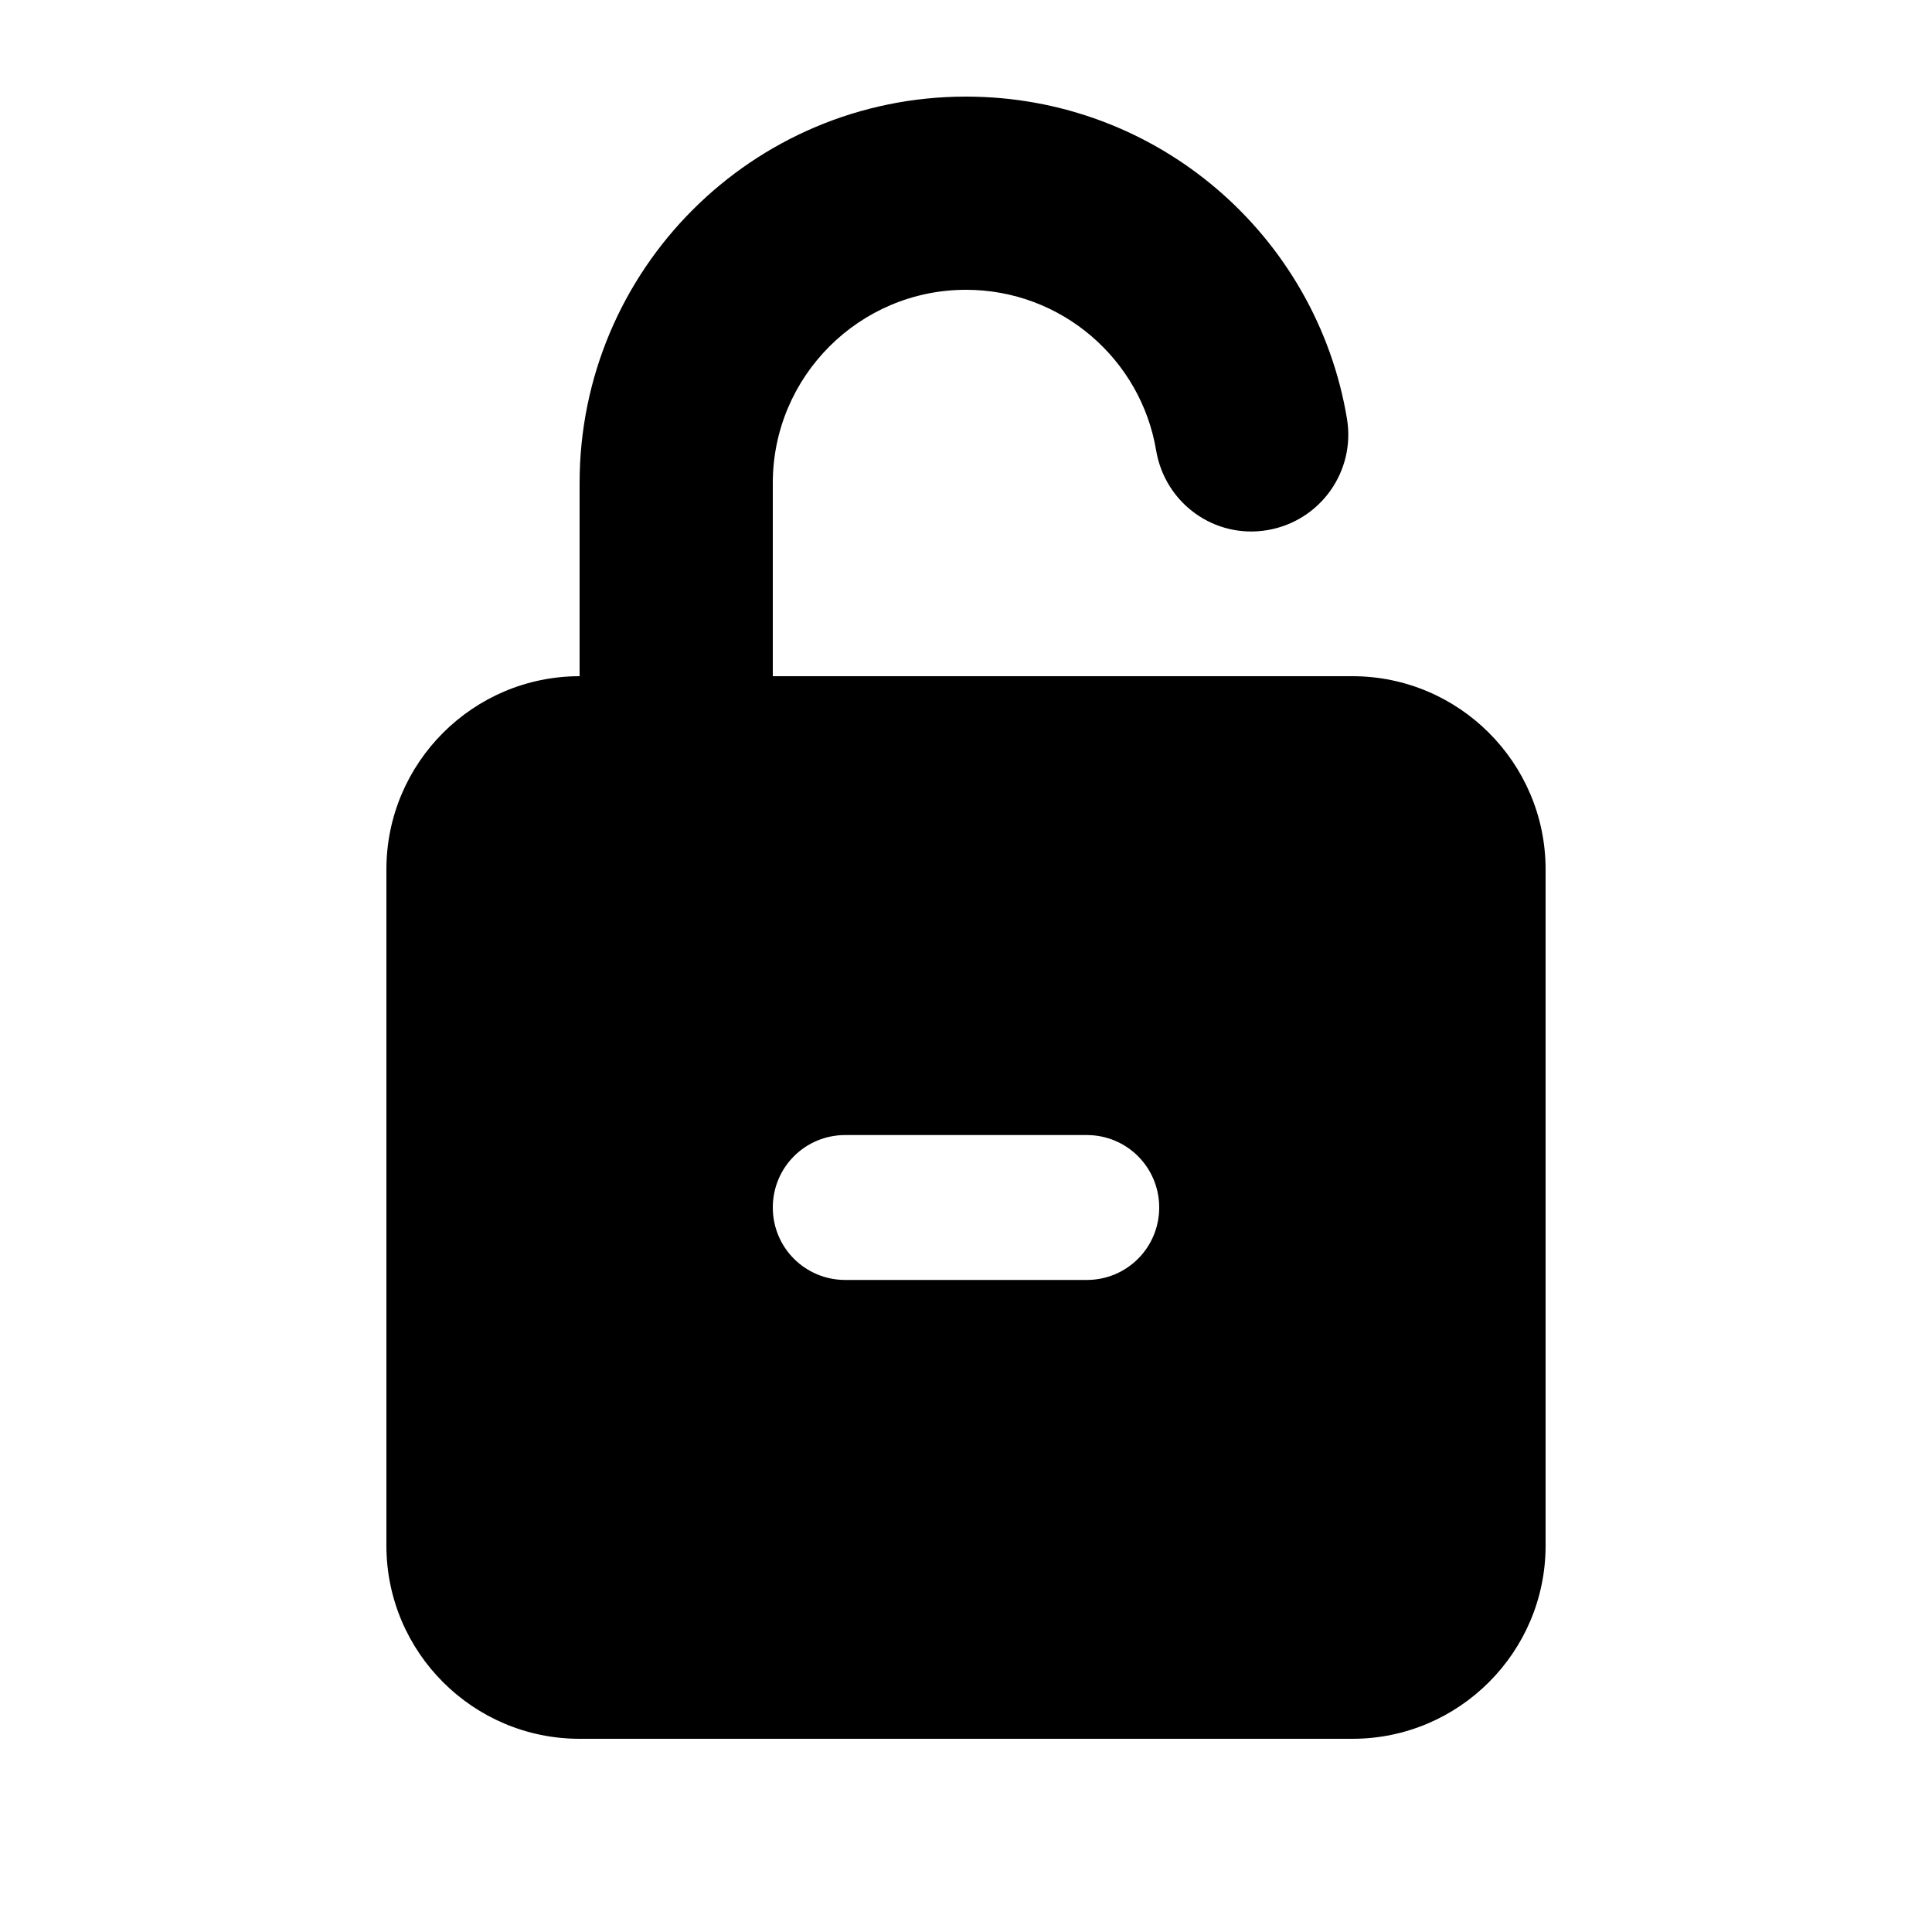
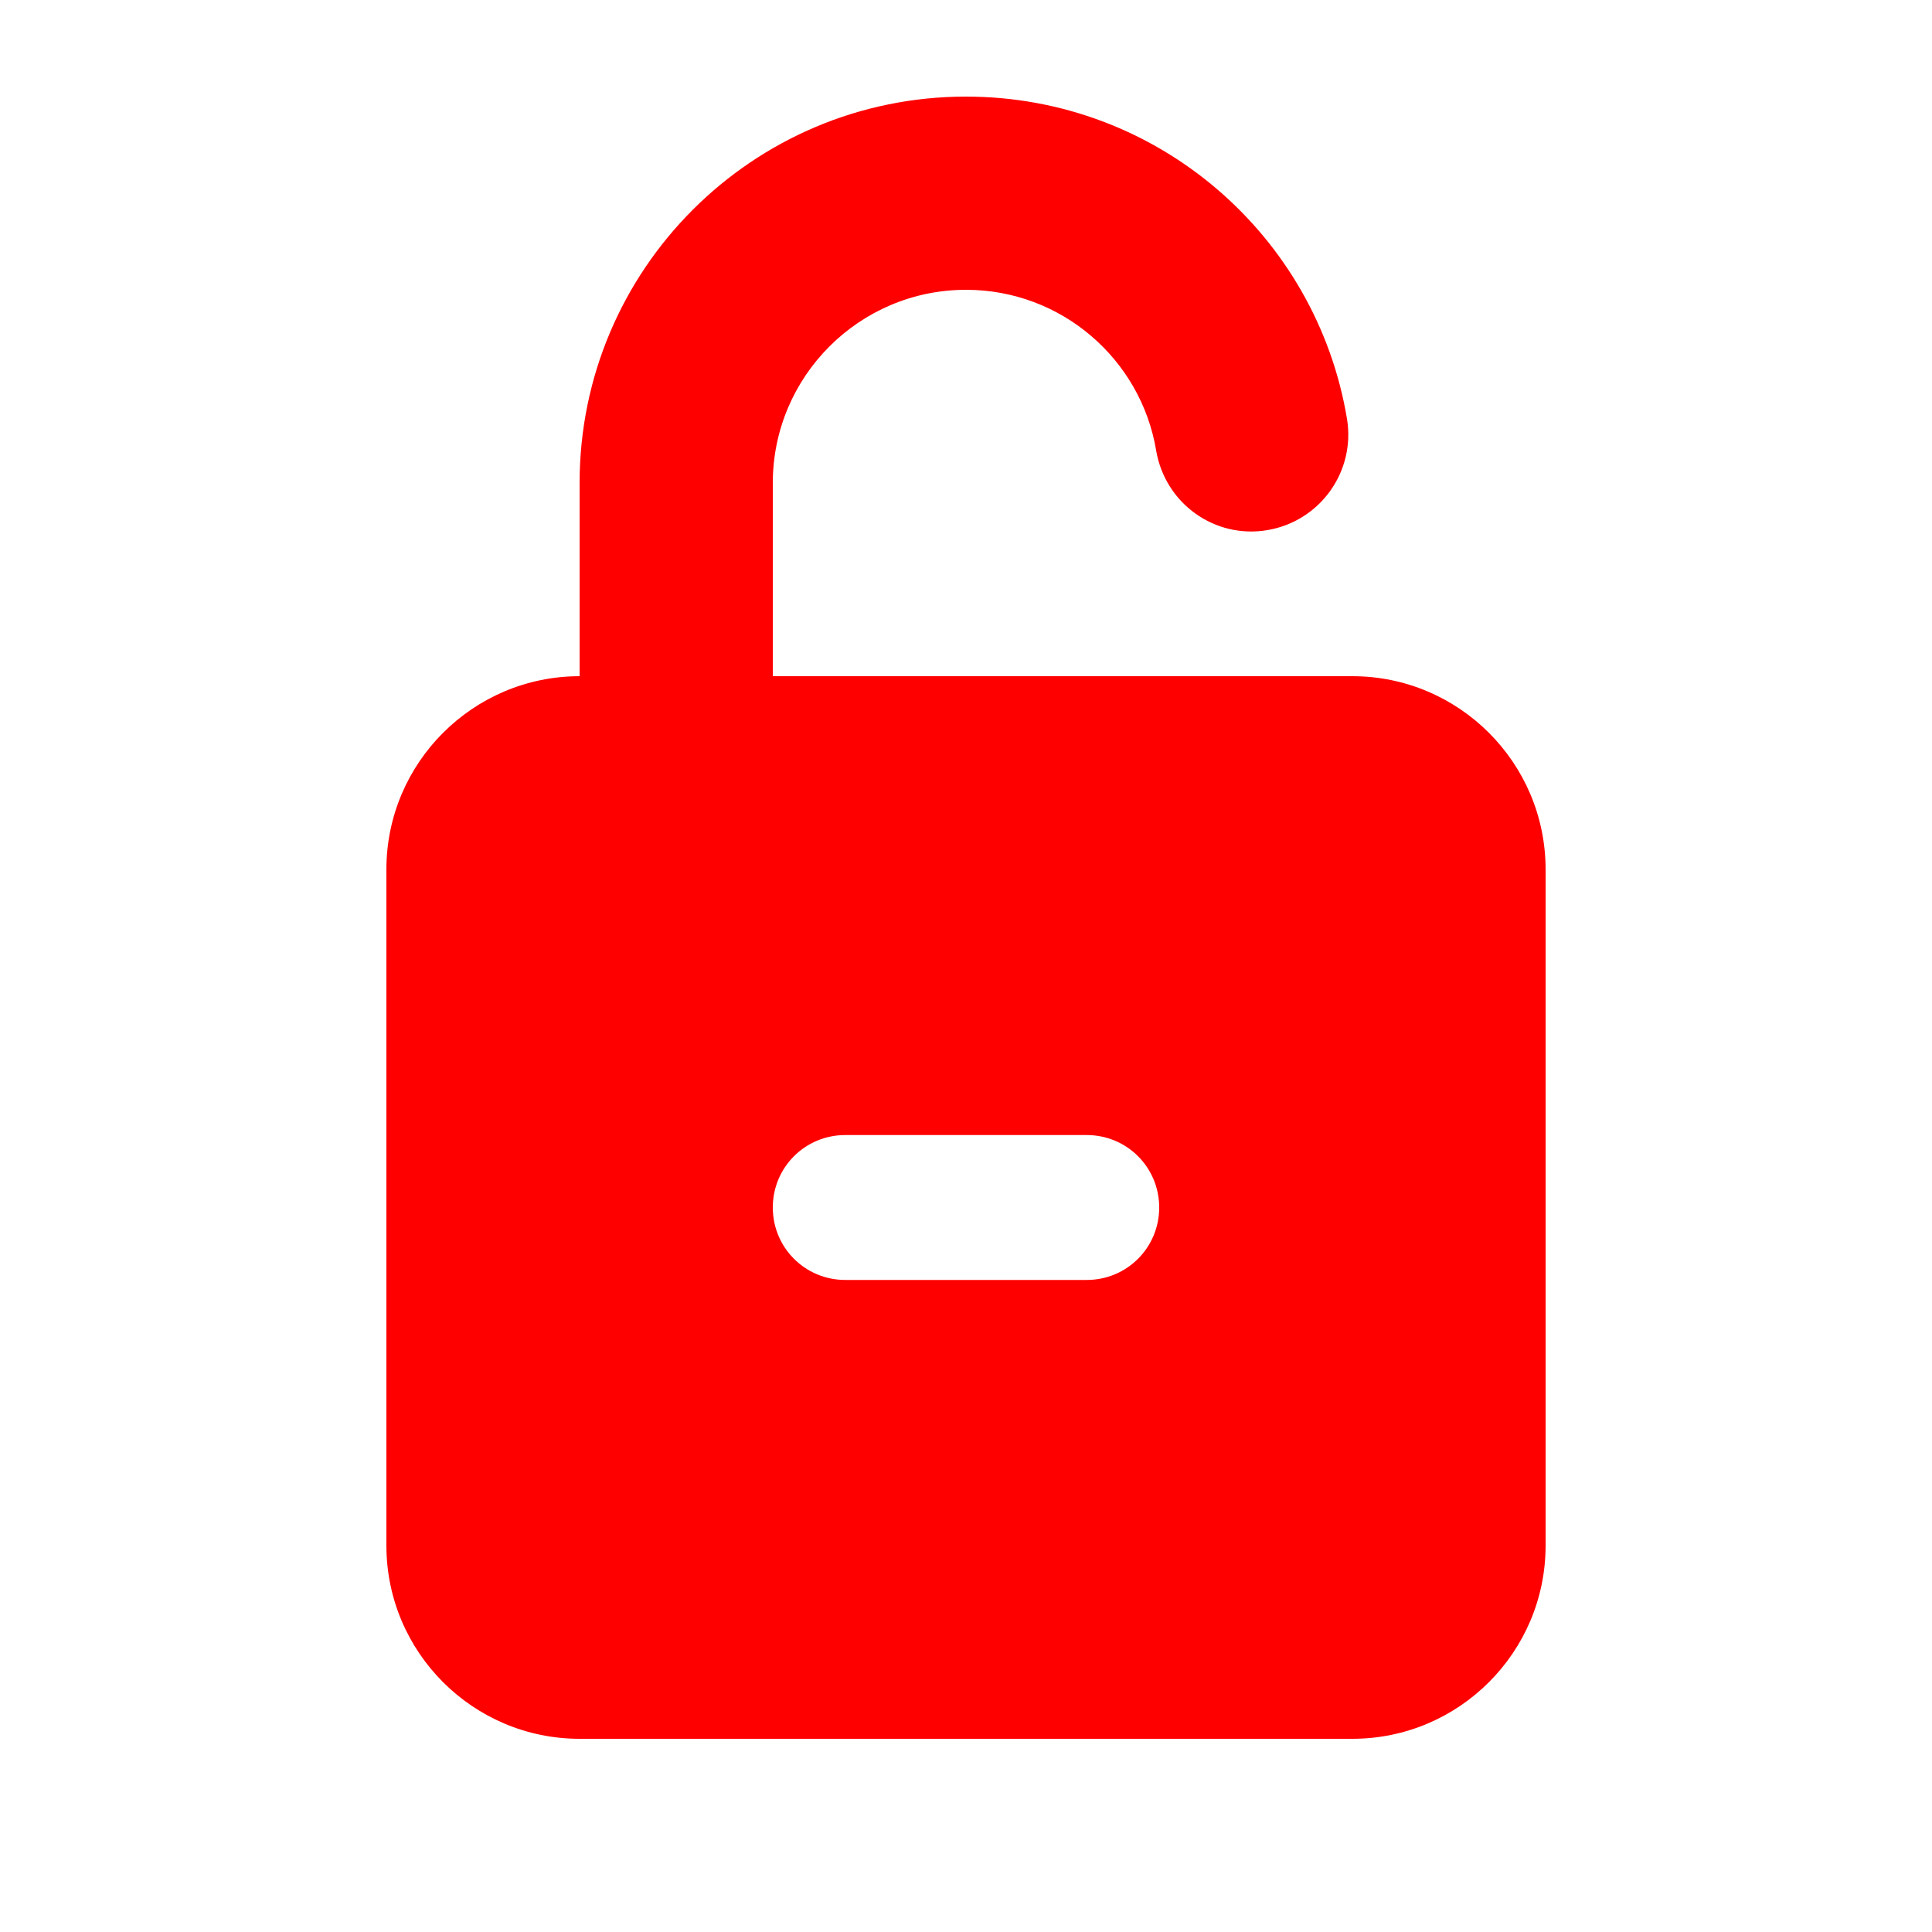
- <svg xmlns="http://www.w3.org/2000/svg" class="time" fill="currentColor" viewBox="0 0 640 640">
+ <svg xmlns="http://www.w3.org/2000/svg" class="time" fill="red" viewBox="0 0 640 640">
  <path d="M320 96C284.7 96 256 124.7 256 160L256 224L448 224C483.3 224 512 252.7 512 288L512 512C512 547.3 483.3 576 448 576L192 576C156.7 576 128 547.3 128 512L128 288C128 252.7 156.7 224 192 224L192 160C192 89.3 249.3 32 320 32C383.5 32 436.1 78.1 446.2 138.7C449.1 156.1 437.4 172.6 419.9 175.6C402.4 178.6 386 166.8 383 149.3C378 119.1 351.7 96 320 96zM360 424C373.3 424 384 413.3 384 400C384 386.7 373.3 376 360 376L280 376C266.7 376 256 386.7 256 400C256 413.3 266.7 424 280 424L360 424z" />
</svg>
